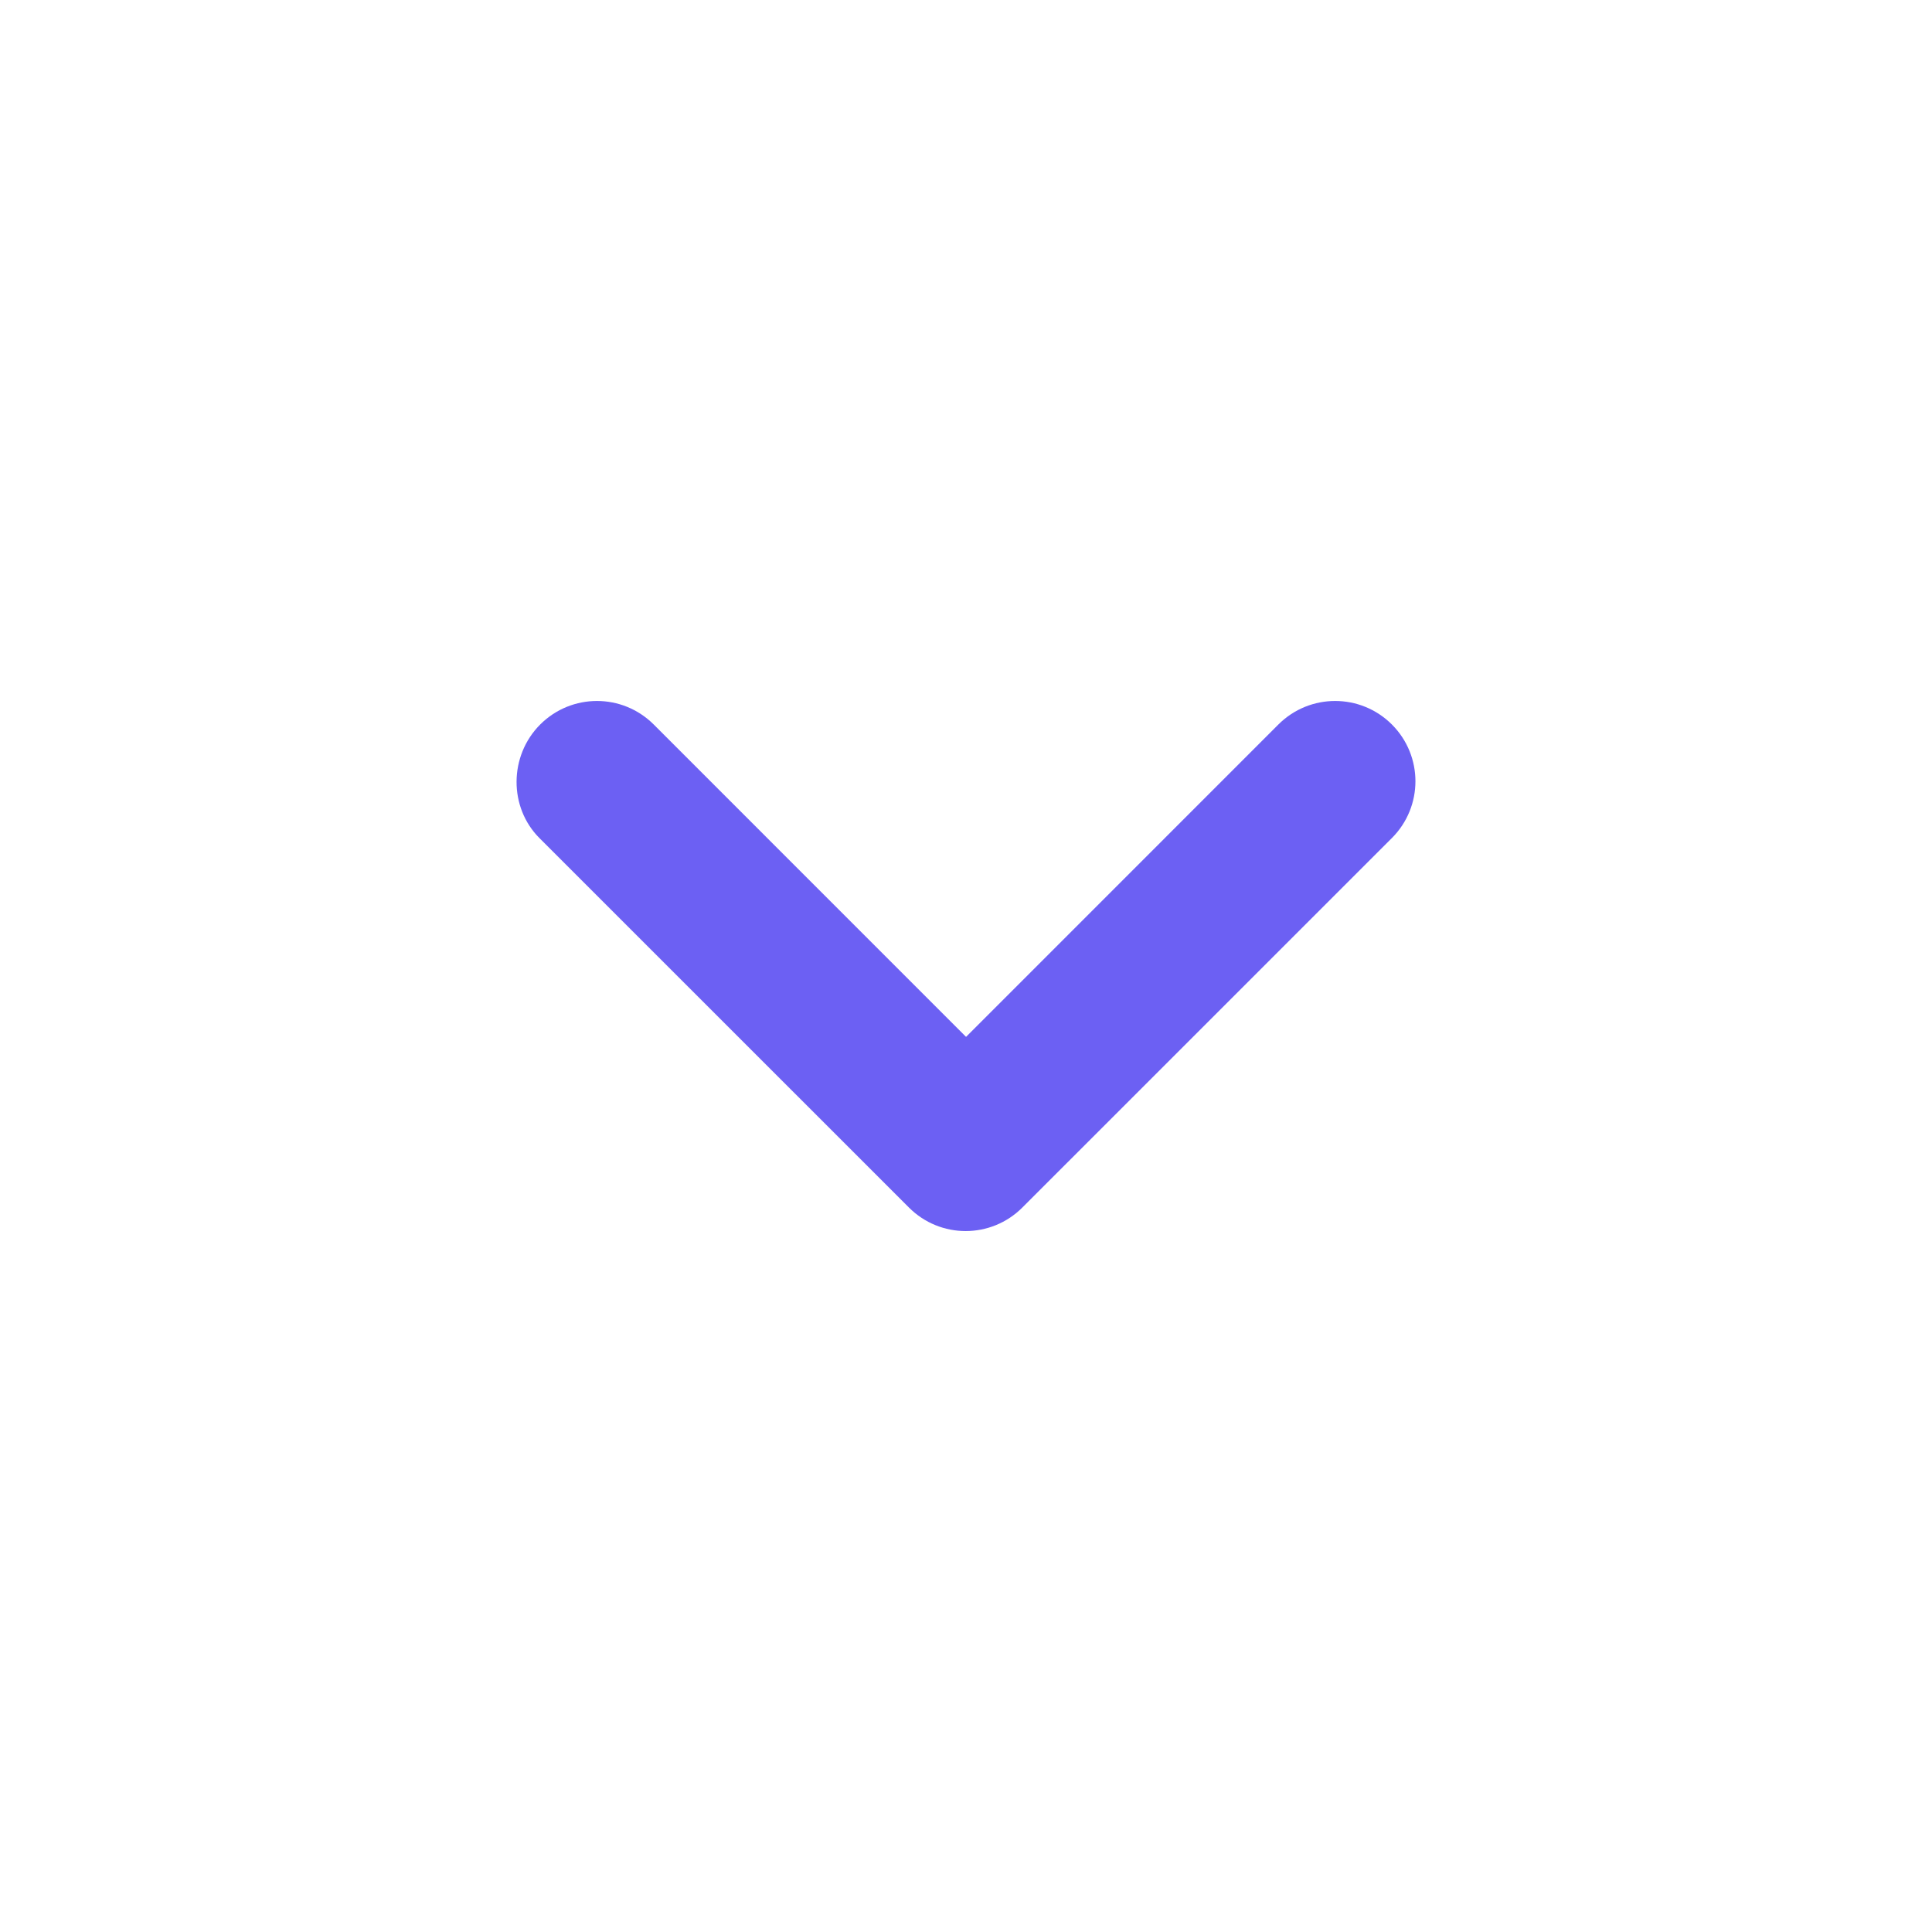
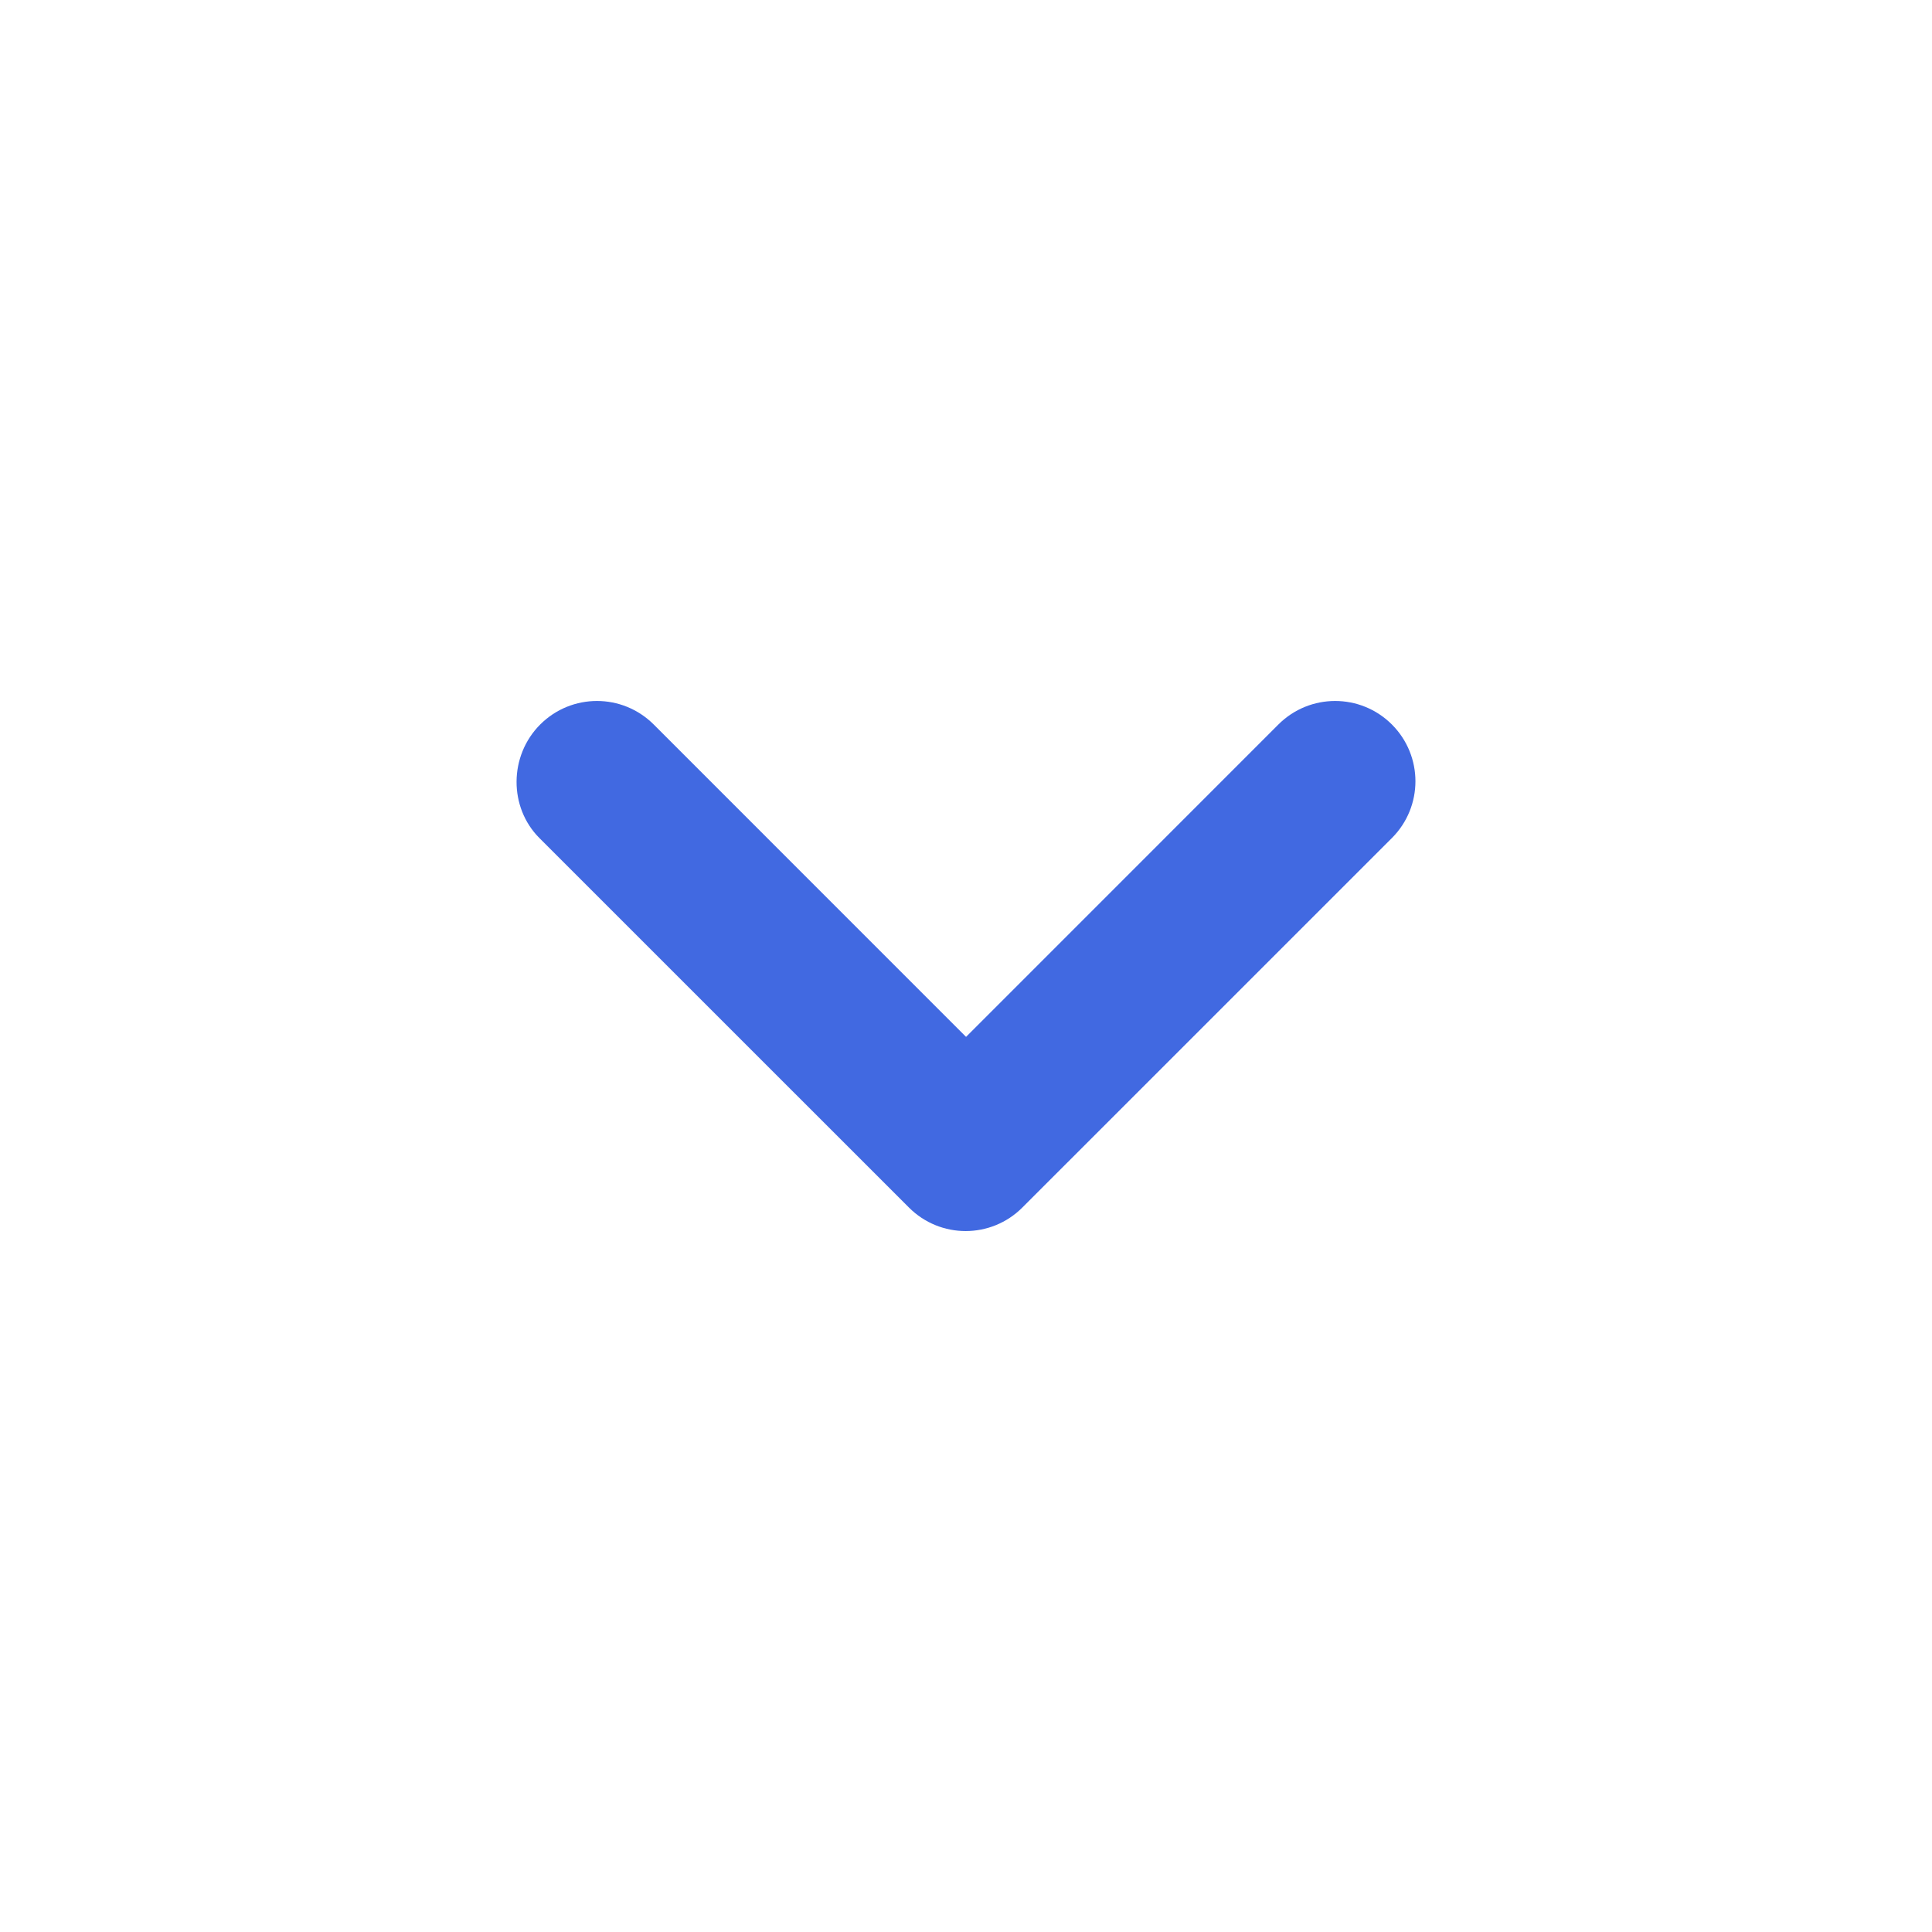
<svg xmlns="http://www.w3.org/2000/svg" width="38" height="38" viewBox="0 0 38 38" fill="none">
-   <path d="M10.625 14.25C11.243 13.633 12.24 13.633 12.858 14.25L19.001 20.394L25.144 14.25C25.762 13.633 26.759 13.633 27.377 14.25C27.994 14.868 27.994 15.865 27.377 16.483L20.109 23.75C19.492 24.368 18.494 24.368 17.877 23.75L10.609 16.483C10.008 15.881 10.008 14.868 10.625 14.25Z" fill="#6C60F3" />
+   <path d="M10.625 14.25C11.243 13.633 12.24 13.633 12.858 14.25L19.001 20.394L25.144 14.25C25.762 13.633 26.759 13.633 27.377 14.25C27.994 14.868 27.994 15.865 27.377 16.483L20.109 23.75C19.492 24.368 18.494 24.368 17.877 23.75L10.609 16.483C10.008 15.881 10.008 14.868 10.625 14.25Z" fill="#4169E1" />
</svg>
